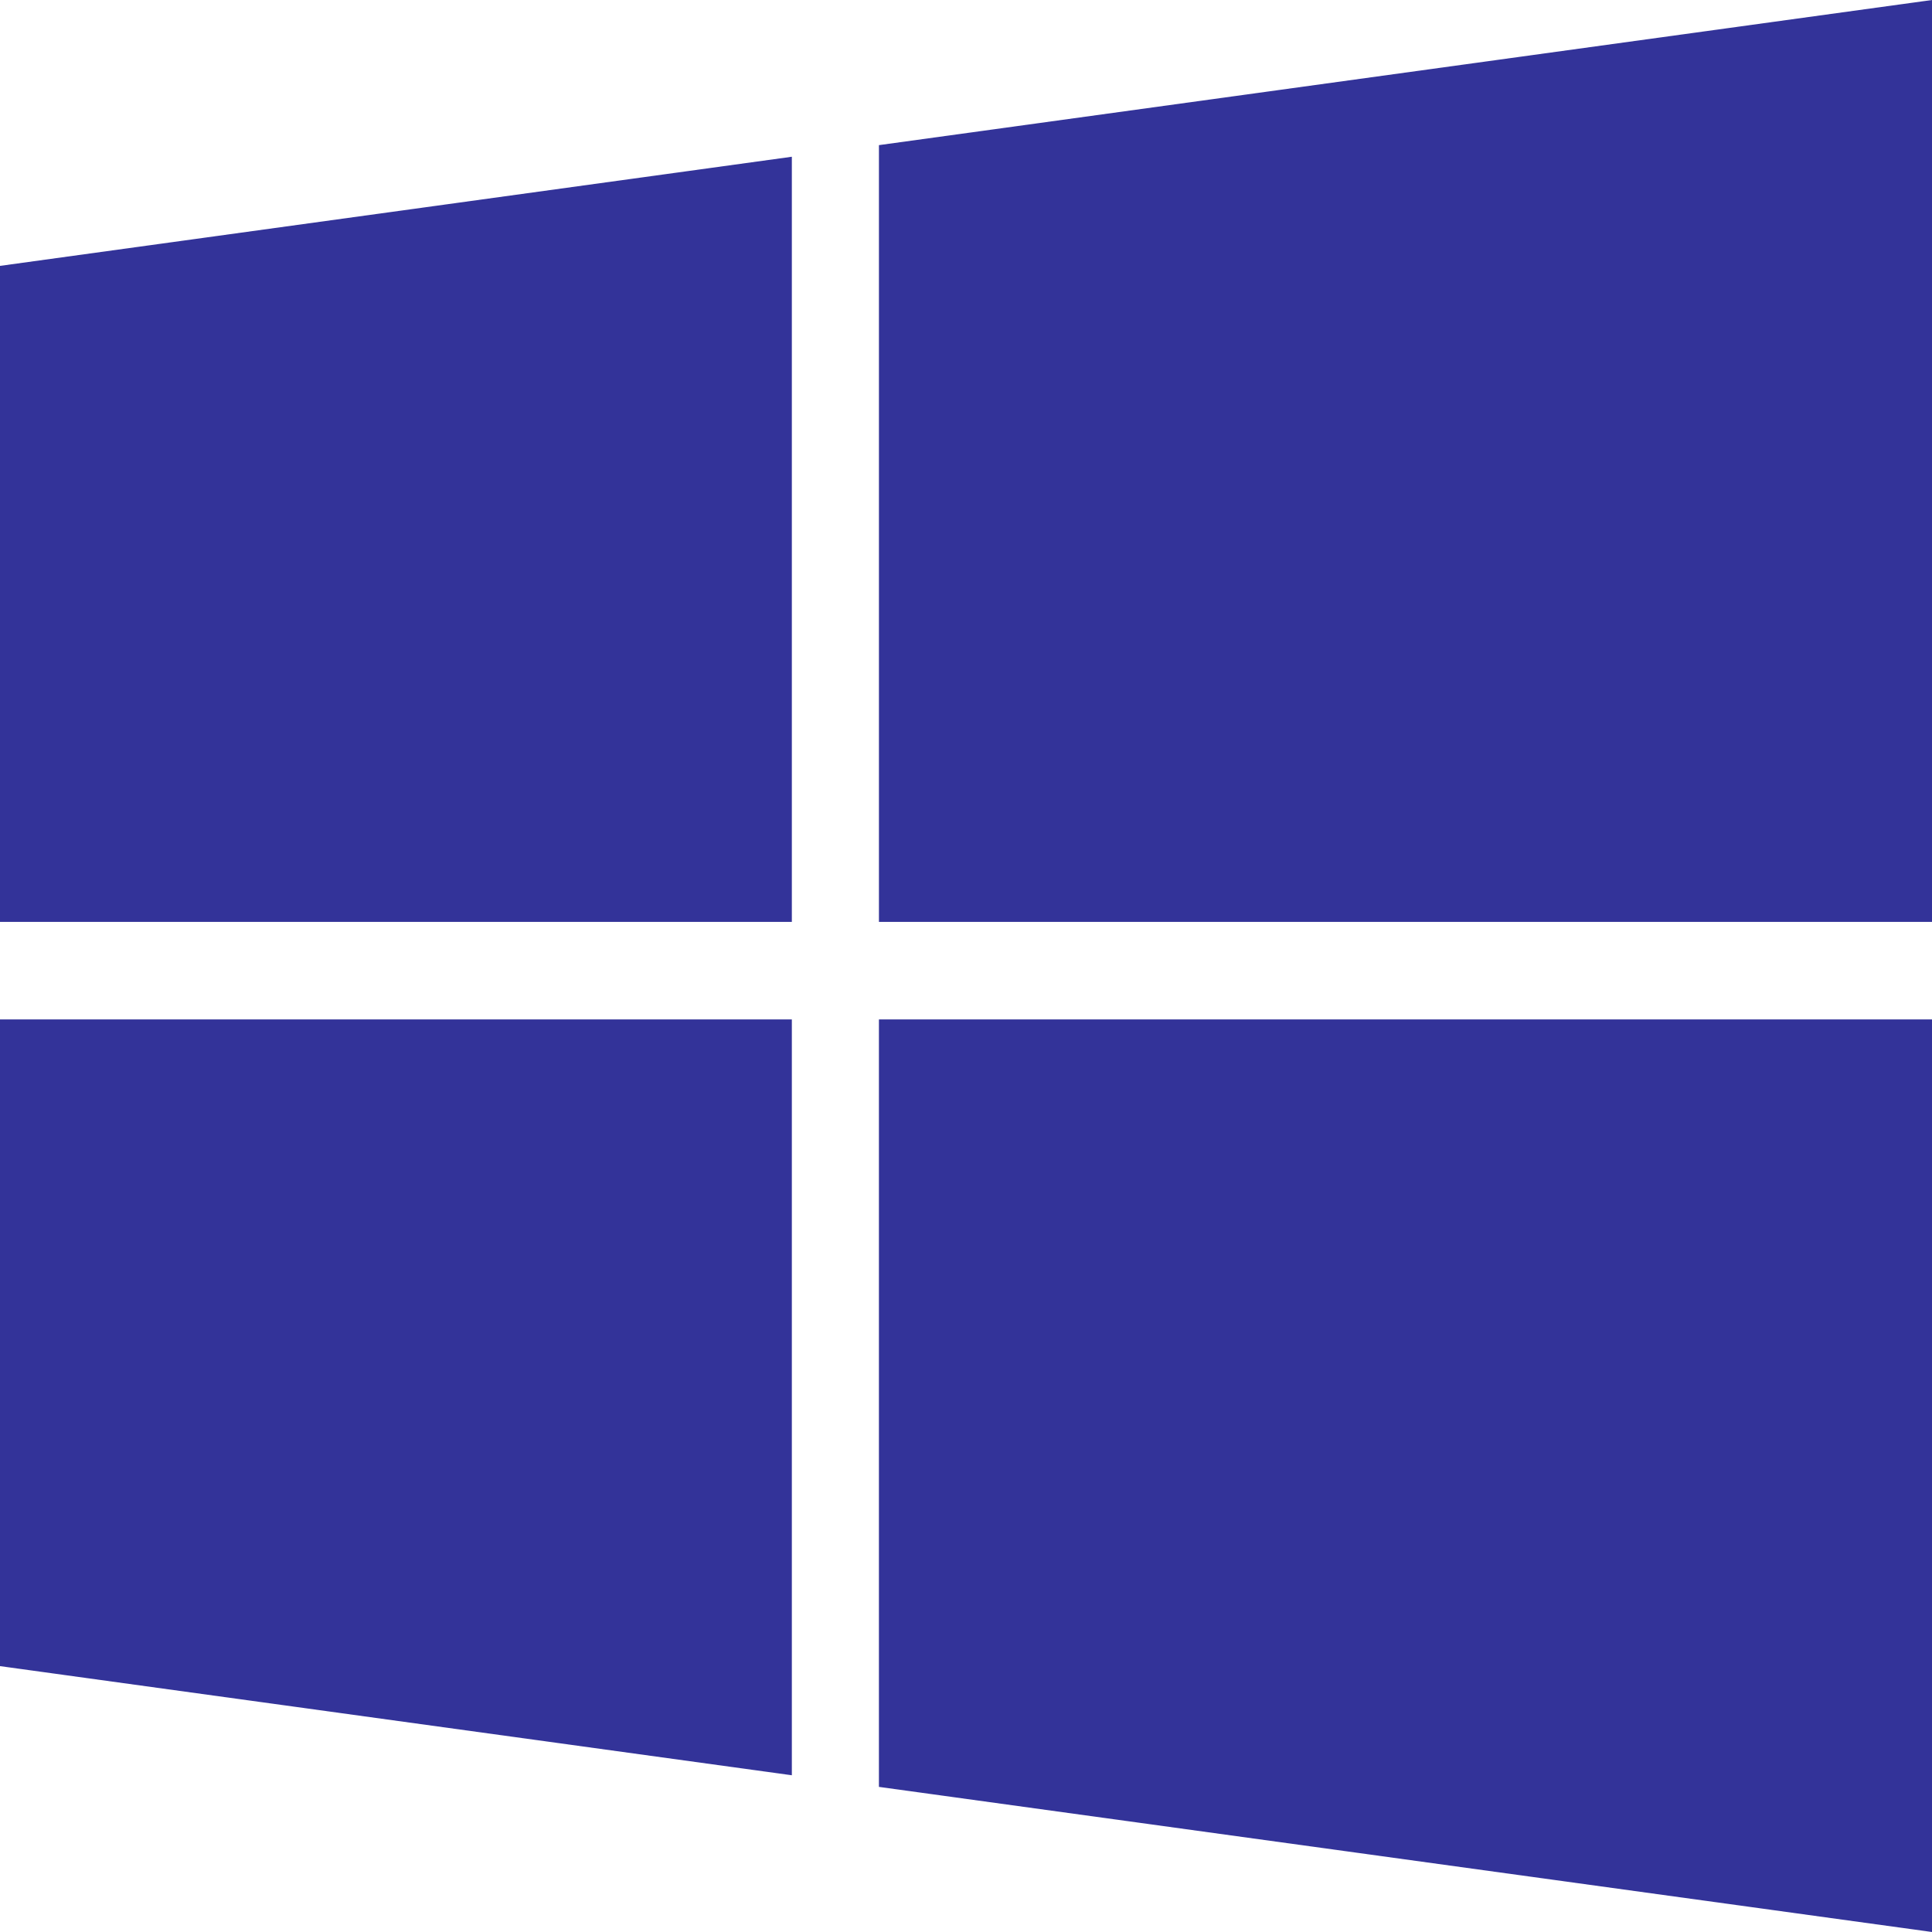
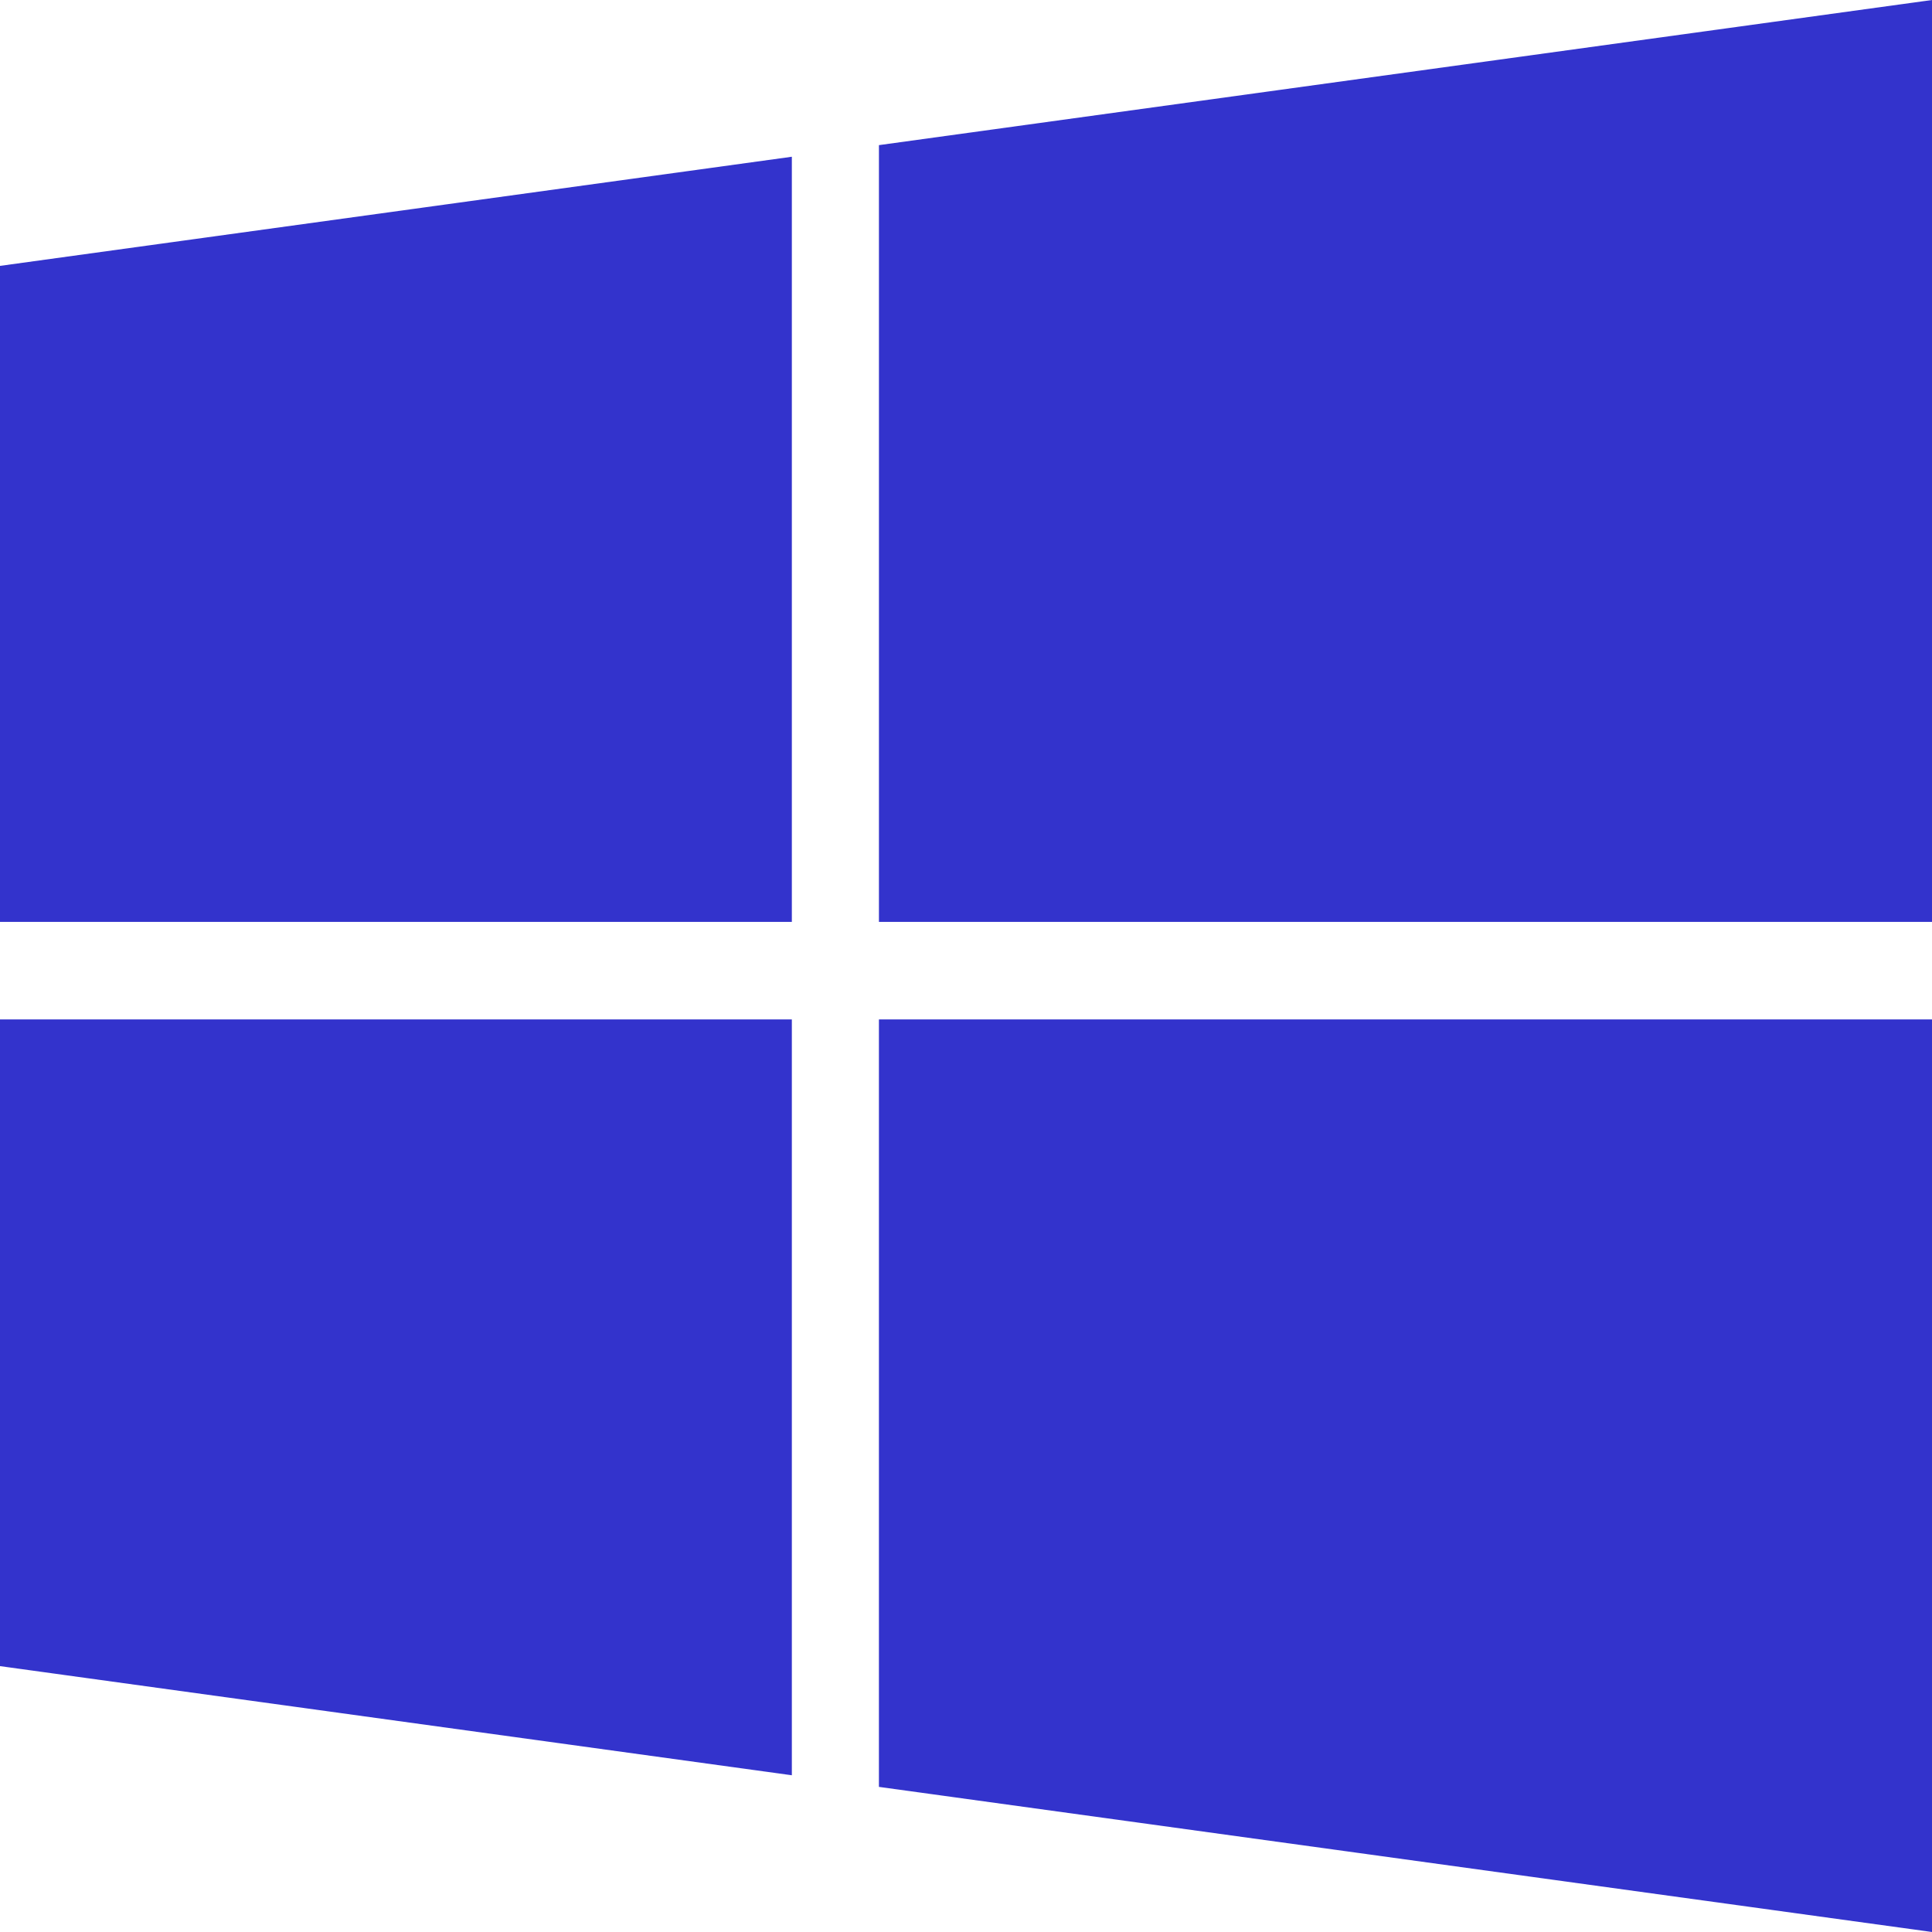
- <svg xmlns="http://www.w3.org/2000/svg" width="1em" height="1em" viewBox="0 0 475.082 475.082" class="bi bi-box-arrow-in-down" fill="#333399">
+ <svg xmlns="http://www.w3.org/2000/svg" width="1em" height="1em" viewBox="0 0 475.082 475.082" class="bi bi-box-arrow-in-down" fill="#3333cc">
  <g>
    <polygon points="0,409.705 194.716,436.541 194.716,250.677 0,250.677        " />
    <polygon points="0,226.692 194.716,226.692 194.716,38.544 0,65.38       " />
    <polygon points="216.129,439.398 475.082,475.082 475.082,250.677 475.082,250.674 216.129,250.674        " />
    <polygon points="216.132,35.688 216.132,226.692 475.082,226.692 475.082,0       " />
  </g>
</svg>
